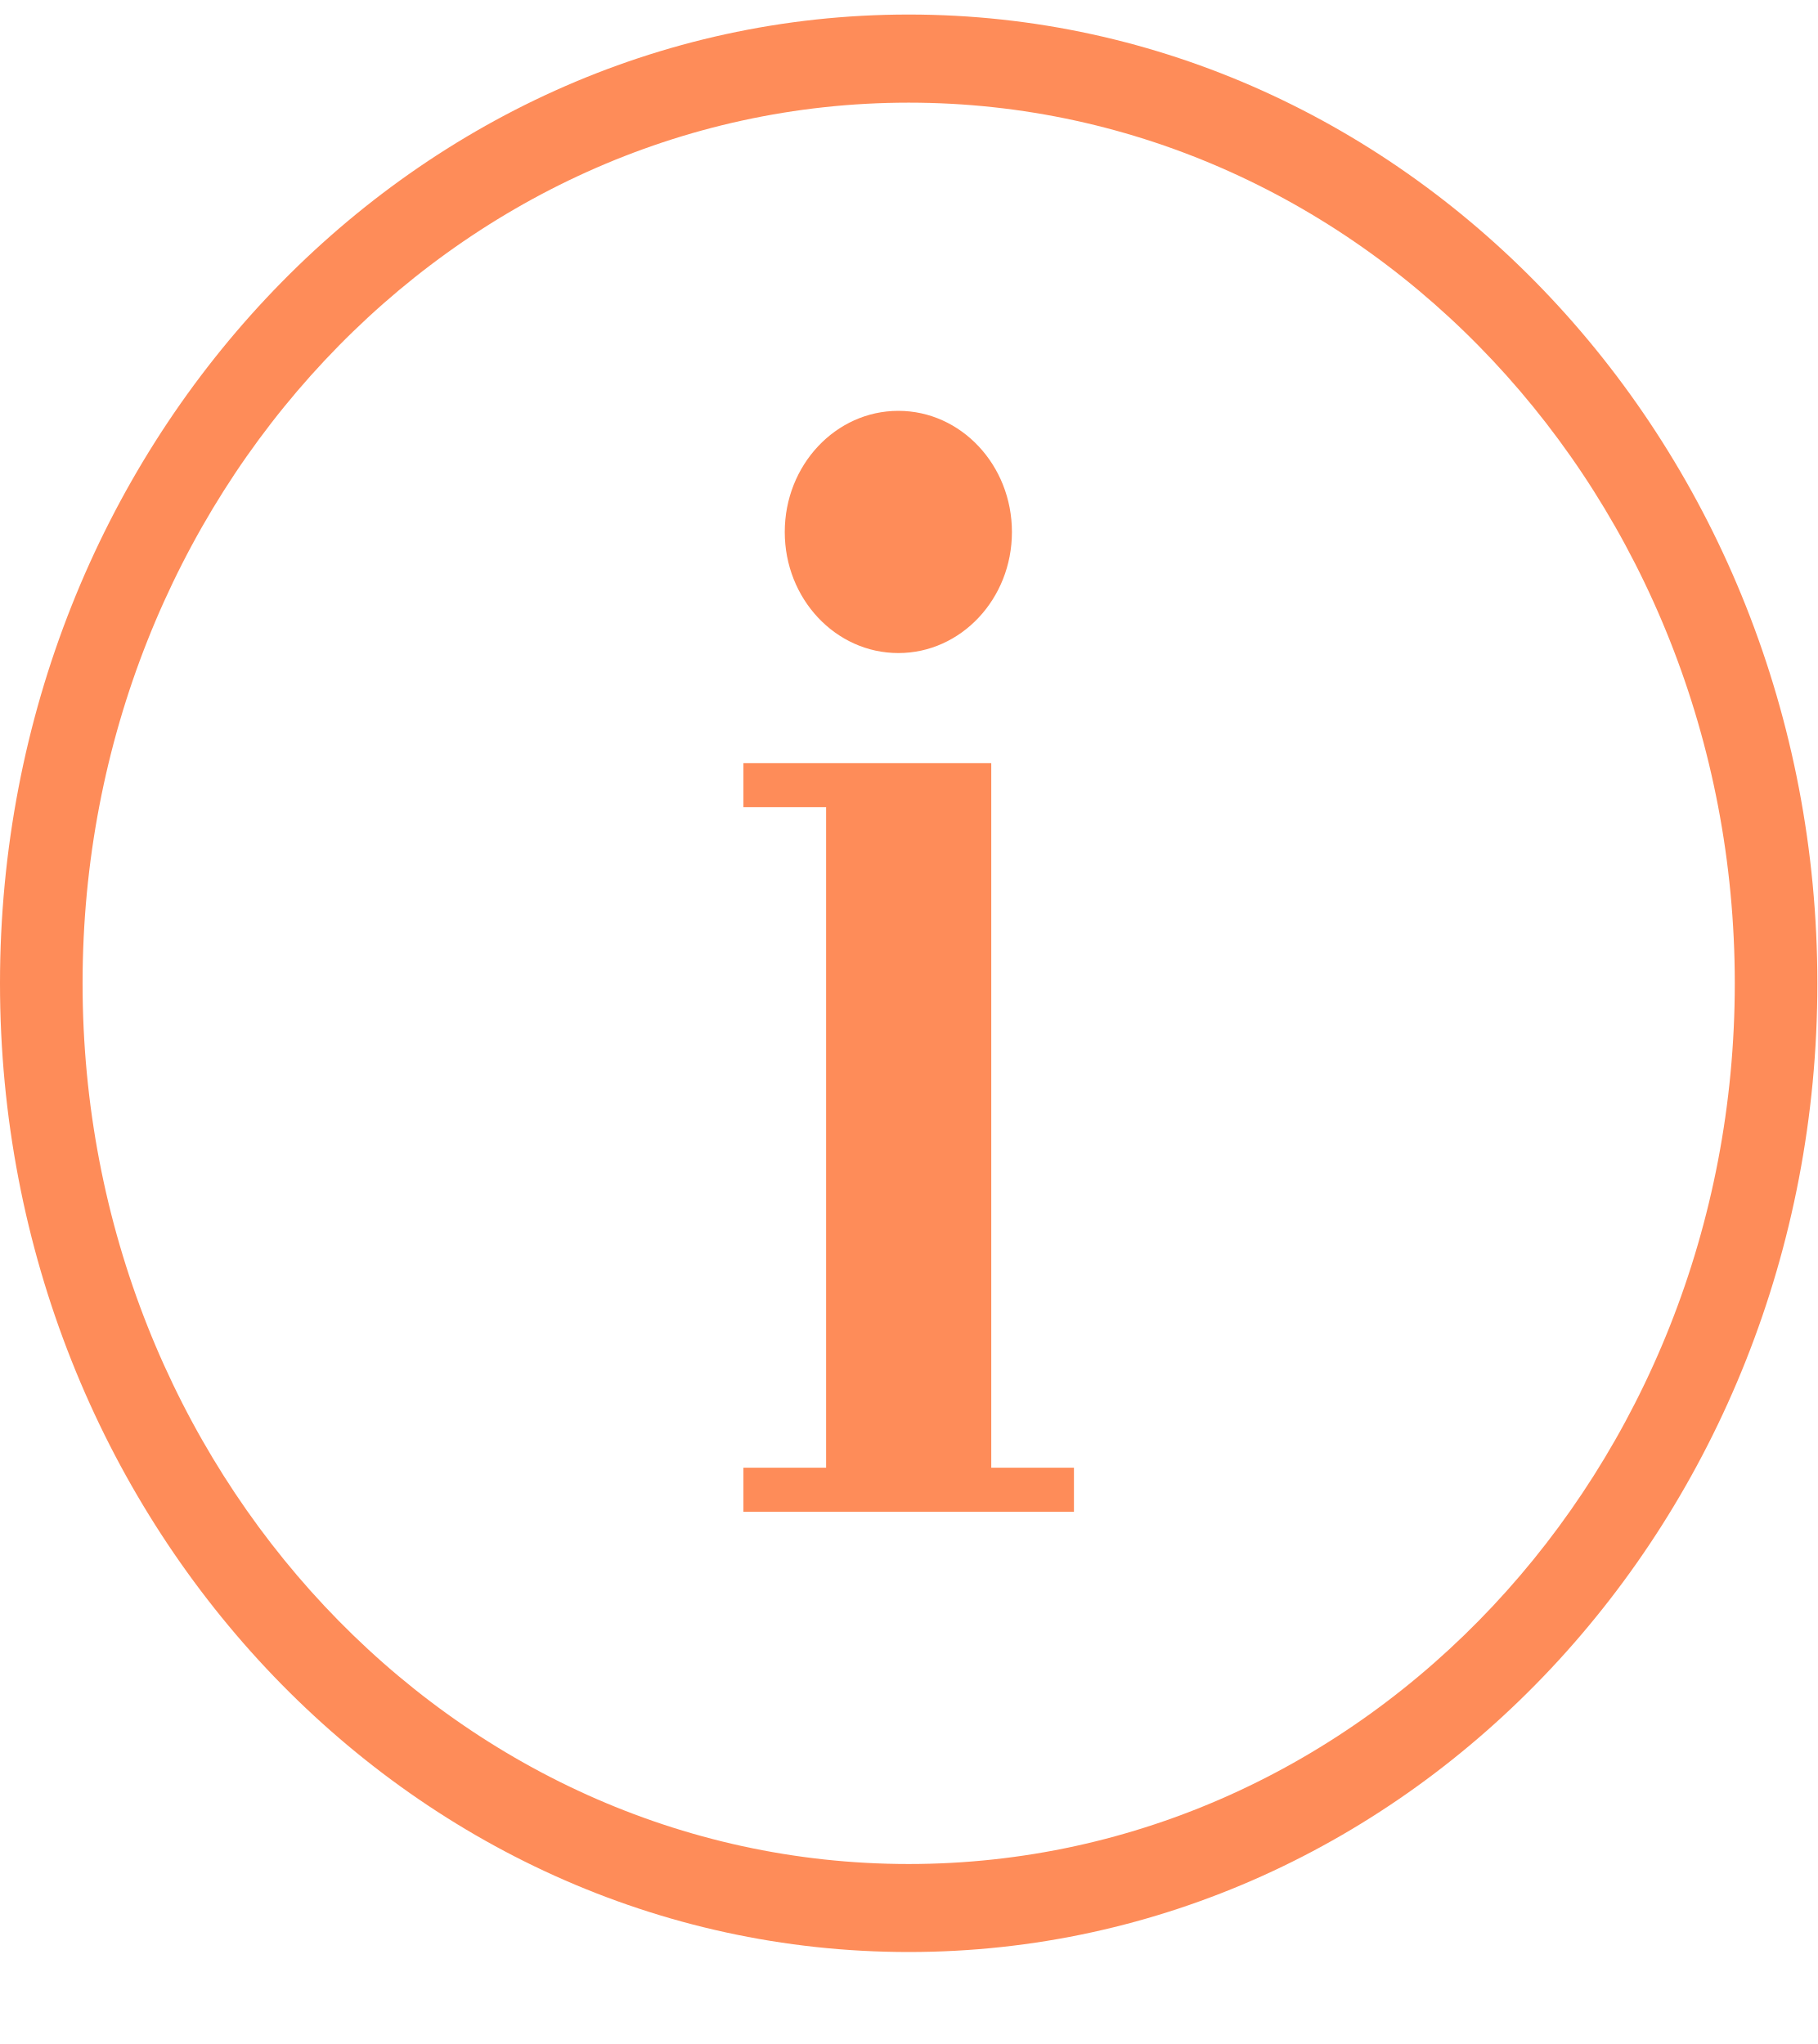
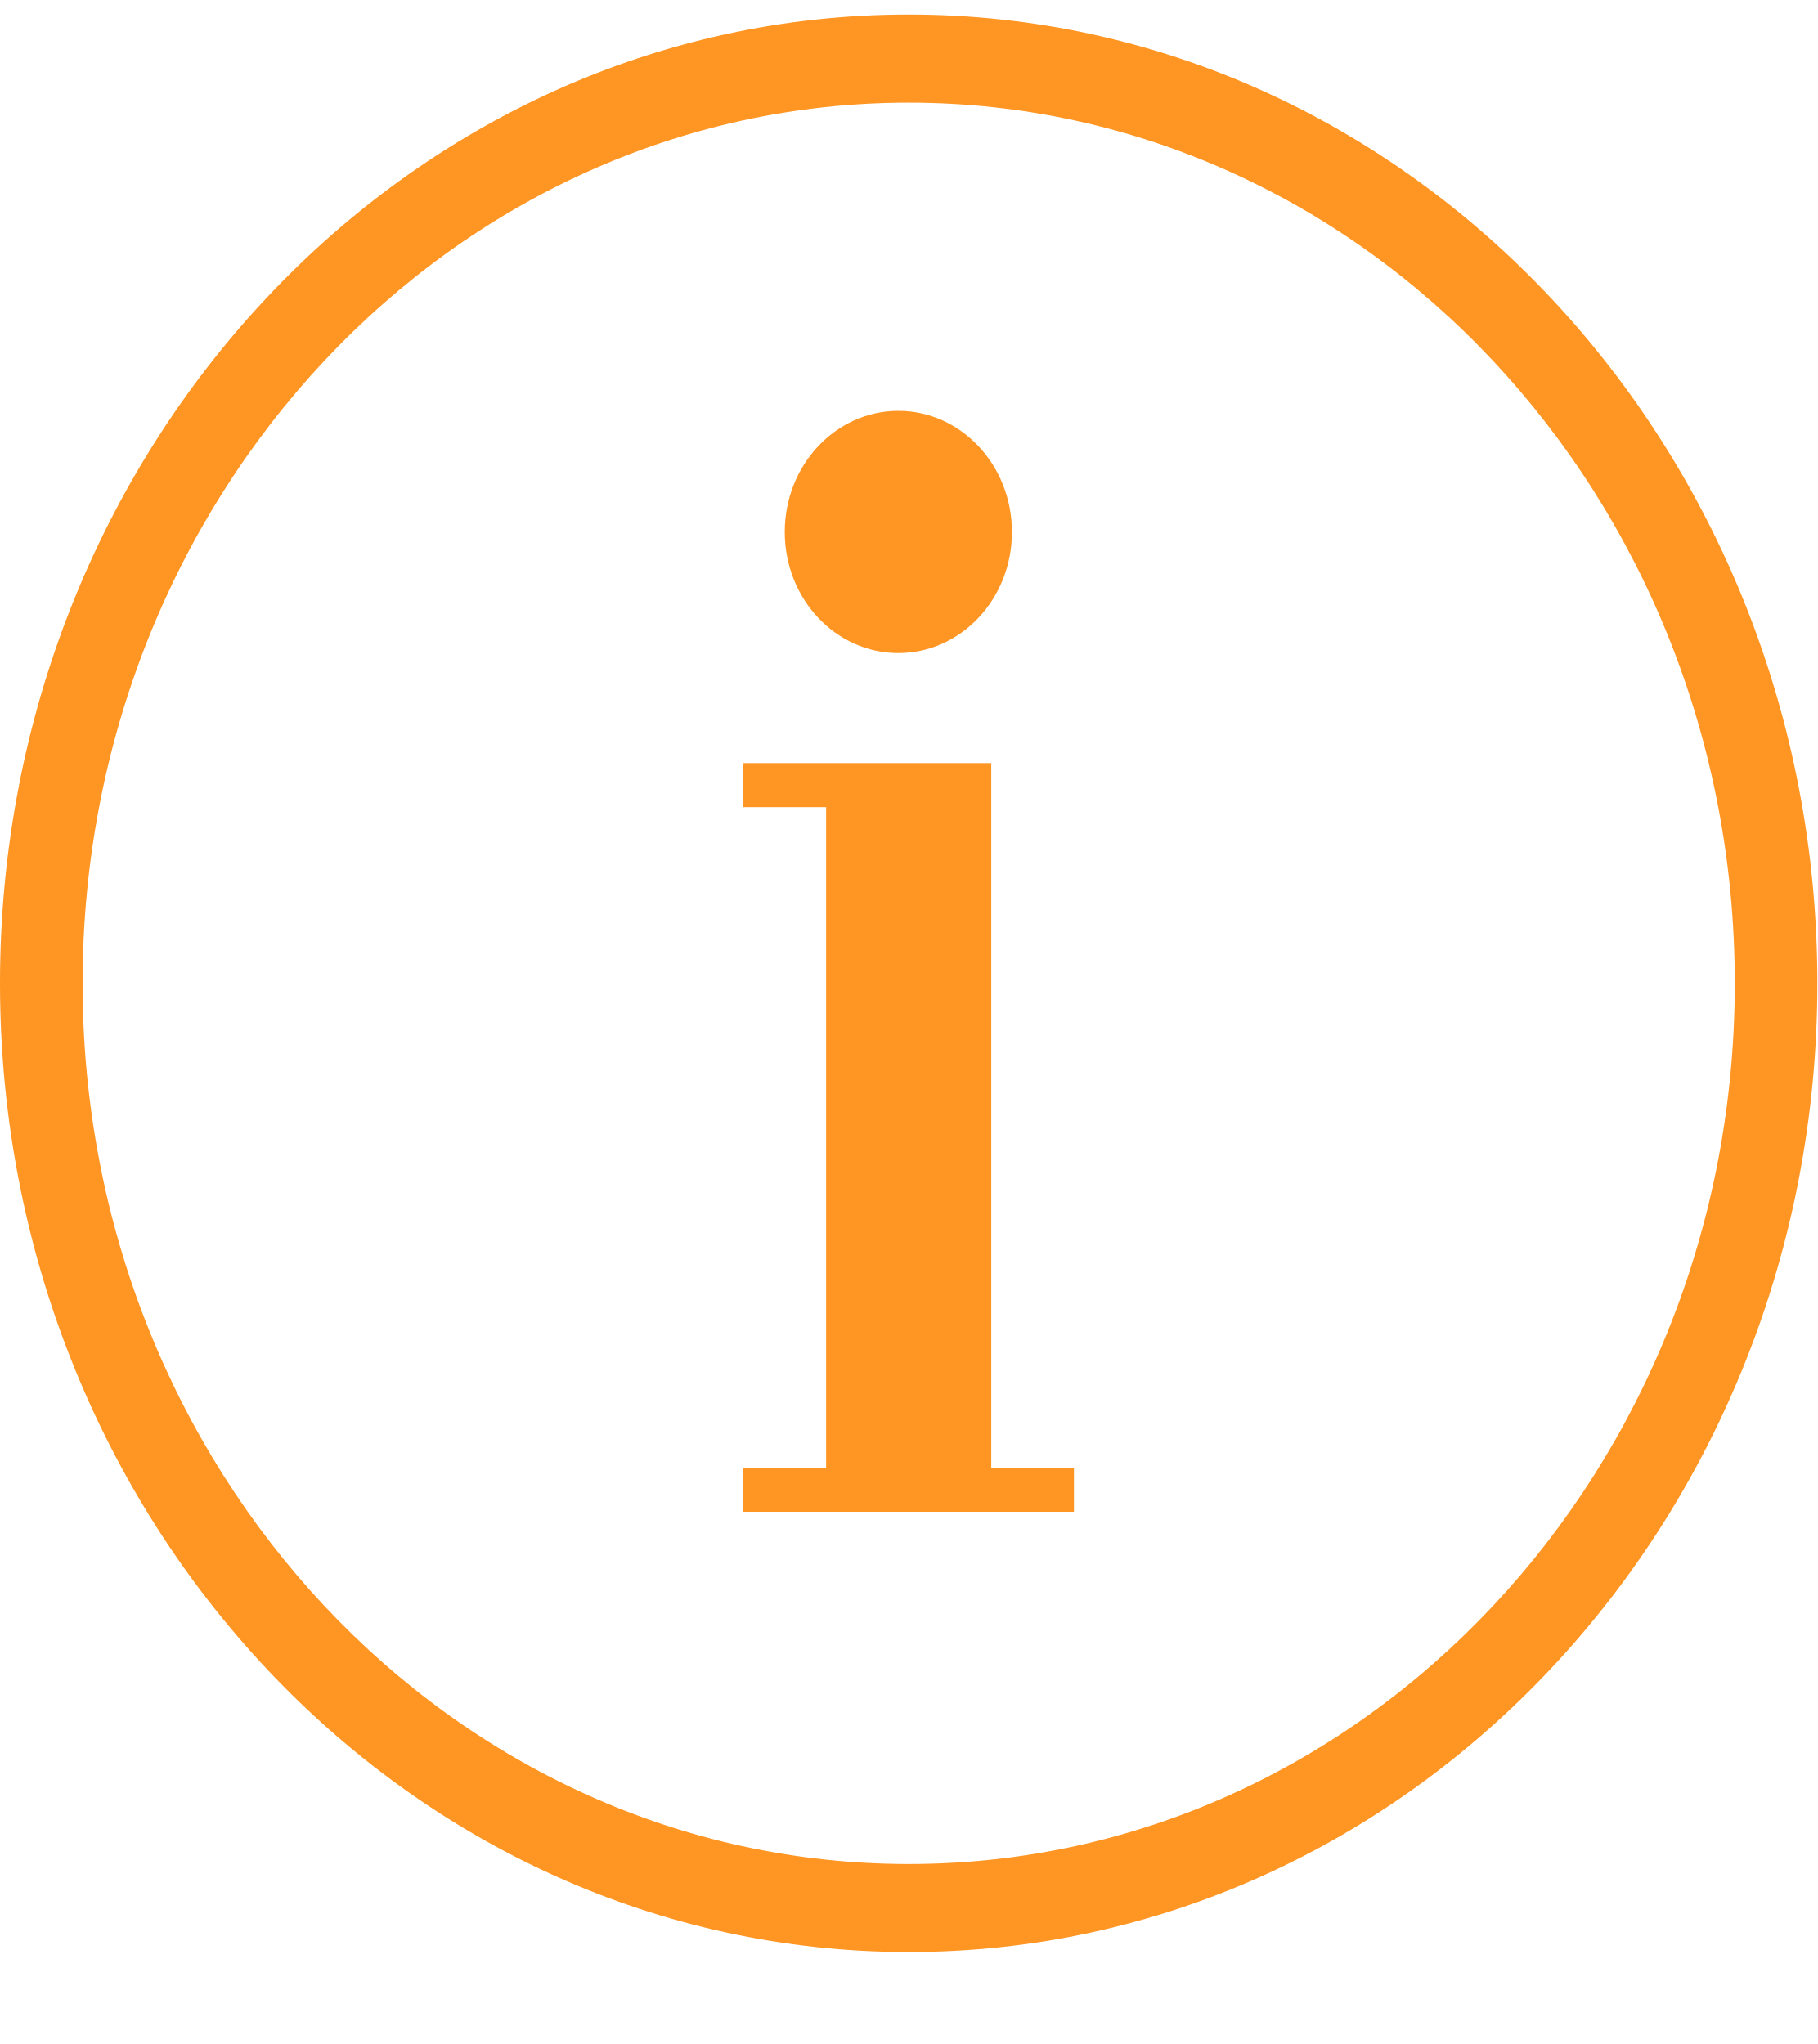
<svg xmlns="http://www.w3.org/2000/svg" width="16" height="18" viewBox="0 0 16 18" fill="none">
-   <path fill-rule="evenodd" clip-rule="evenodd" d="M7.909 5.751C8.461 5.751 8.909 5.274 8.909 4.685C8.909 4.096 8.461 3.618 7.909 3.618C7.357 3.618 6.909 4.096 6.909 4.685C6.909 5.274 7.357 5.751 7.909 5.751ZM7.273 6.72H8.727V12.925H9.455V13.313H8.727H7.273H6.545V12.925H7.273L7.273 7.108H6.545V6.72H7.273ZM8 16.415C12.017 16.415 15.273 12.943 15.273 8.659C15.273 4.376 12.017 0.904 8 0.904C3.983 0.904 0.727 4.376 0.727 8.659C0.727 12.943 3.983 16.415 8 16.415ZM8 17.19C3.582 17.19 0 13.371 0 8.659C0 3.948 3.582 0.128 8 0.128C12.418 0.128 16 3.948 16 8.659C16 13.371 12.418 17.19 8 17.19Z" fill="#FE8C59" />
+   <path fill-rule="evenodd" clip-rule="evenodd" d="M7.909 5.751C8.461 5.751 8.909 5.274 8.909 4.685C8.909 4.096 8.461 3.618 7.909 3.618C7.357 3.618 6.909 4.096 6.909 4.685C6.909 5.274 7.357 5.751 7.909 5.751ZM7.273 6.72H8.727V12.925H9.455V13.313H8.727H7.273H6.545V12.925H7.273L7.273 7.108H6.545V6.72H7.273ZM8 16.415C12.017 16.415 15.273 12.943 15.273 8.659C15.273 4.376 12.017 0.904 8 0.904C3.983 0.904 0.727 4.376 0.727 8.659C0.727 12.943 3.983 16.415 8 16.415ZM8 17.19C3.582 17.19 0 13.371 0 8.659C0 3.948 3.582 0.128 8 0.128C12.418 0.128 16 3.948 16 8.659C16 13.371 12.418 17.19 8 17.19Z" fill="#FF9522" />
</svg>
